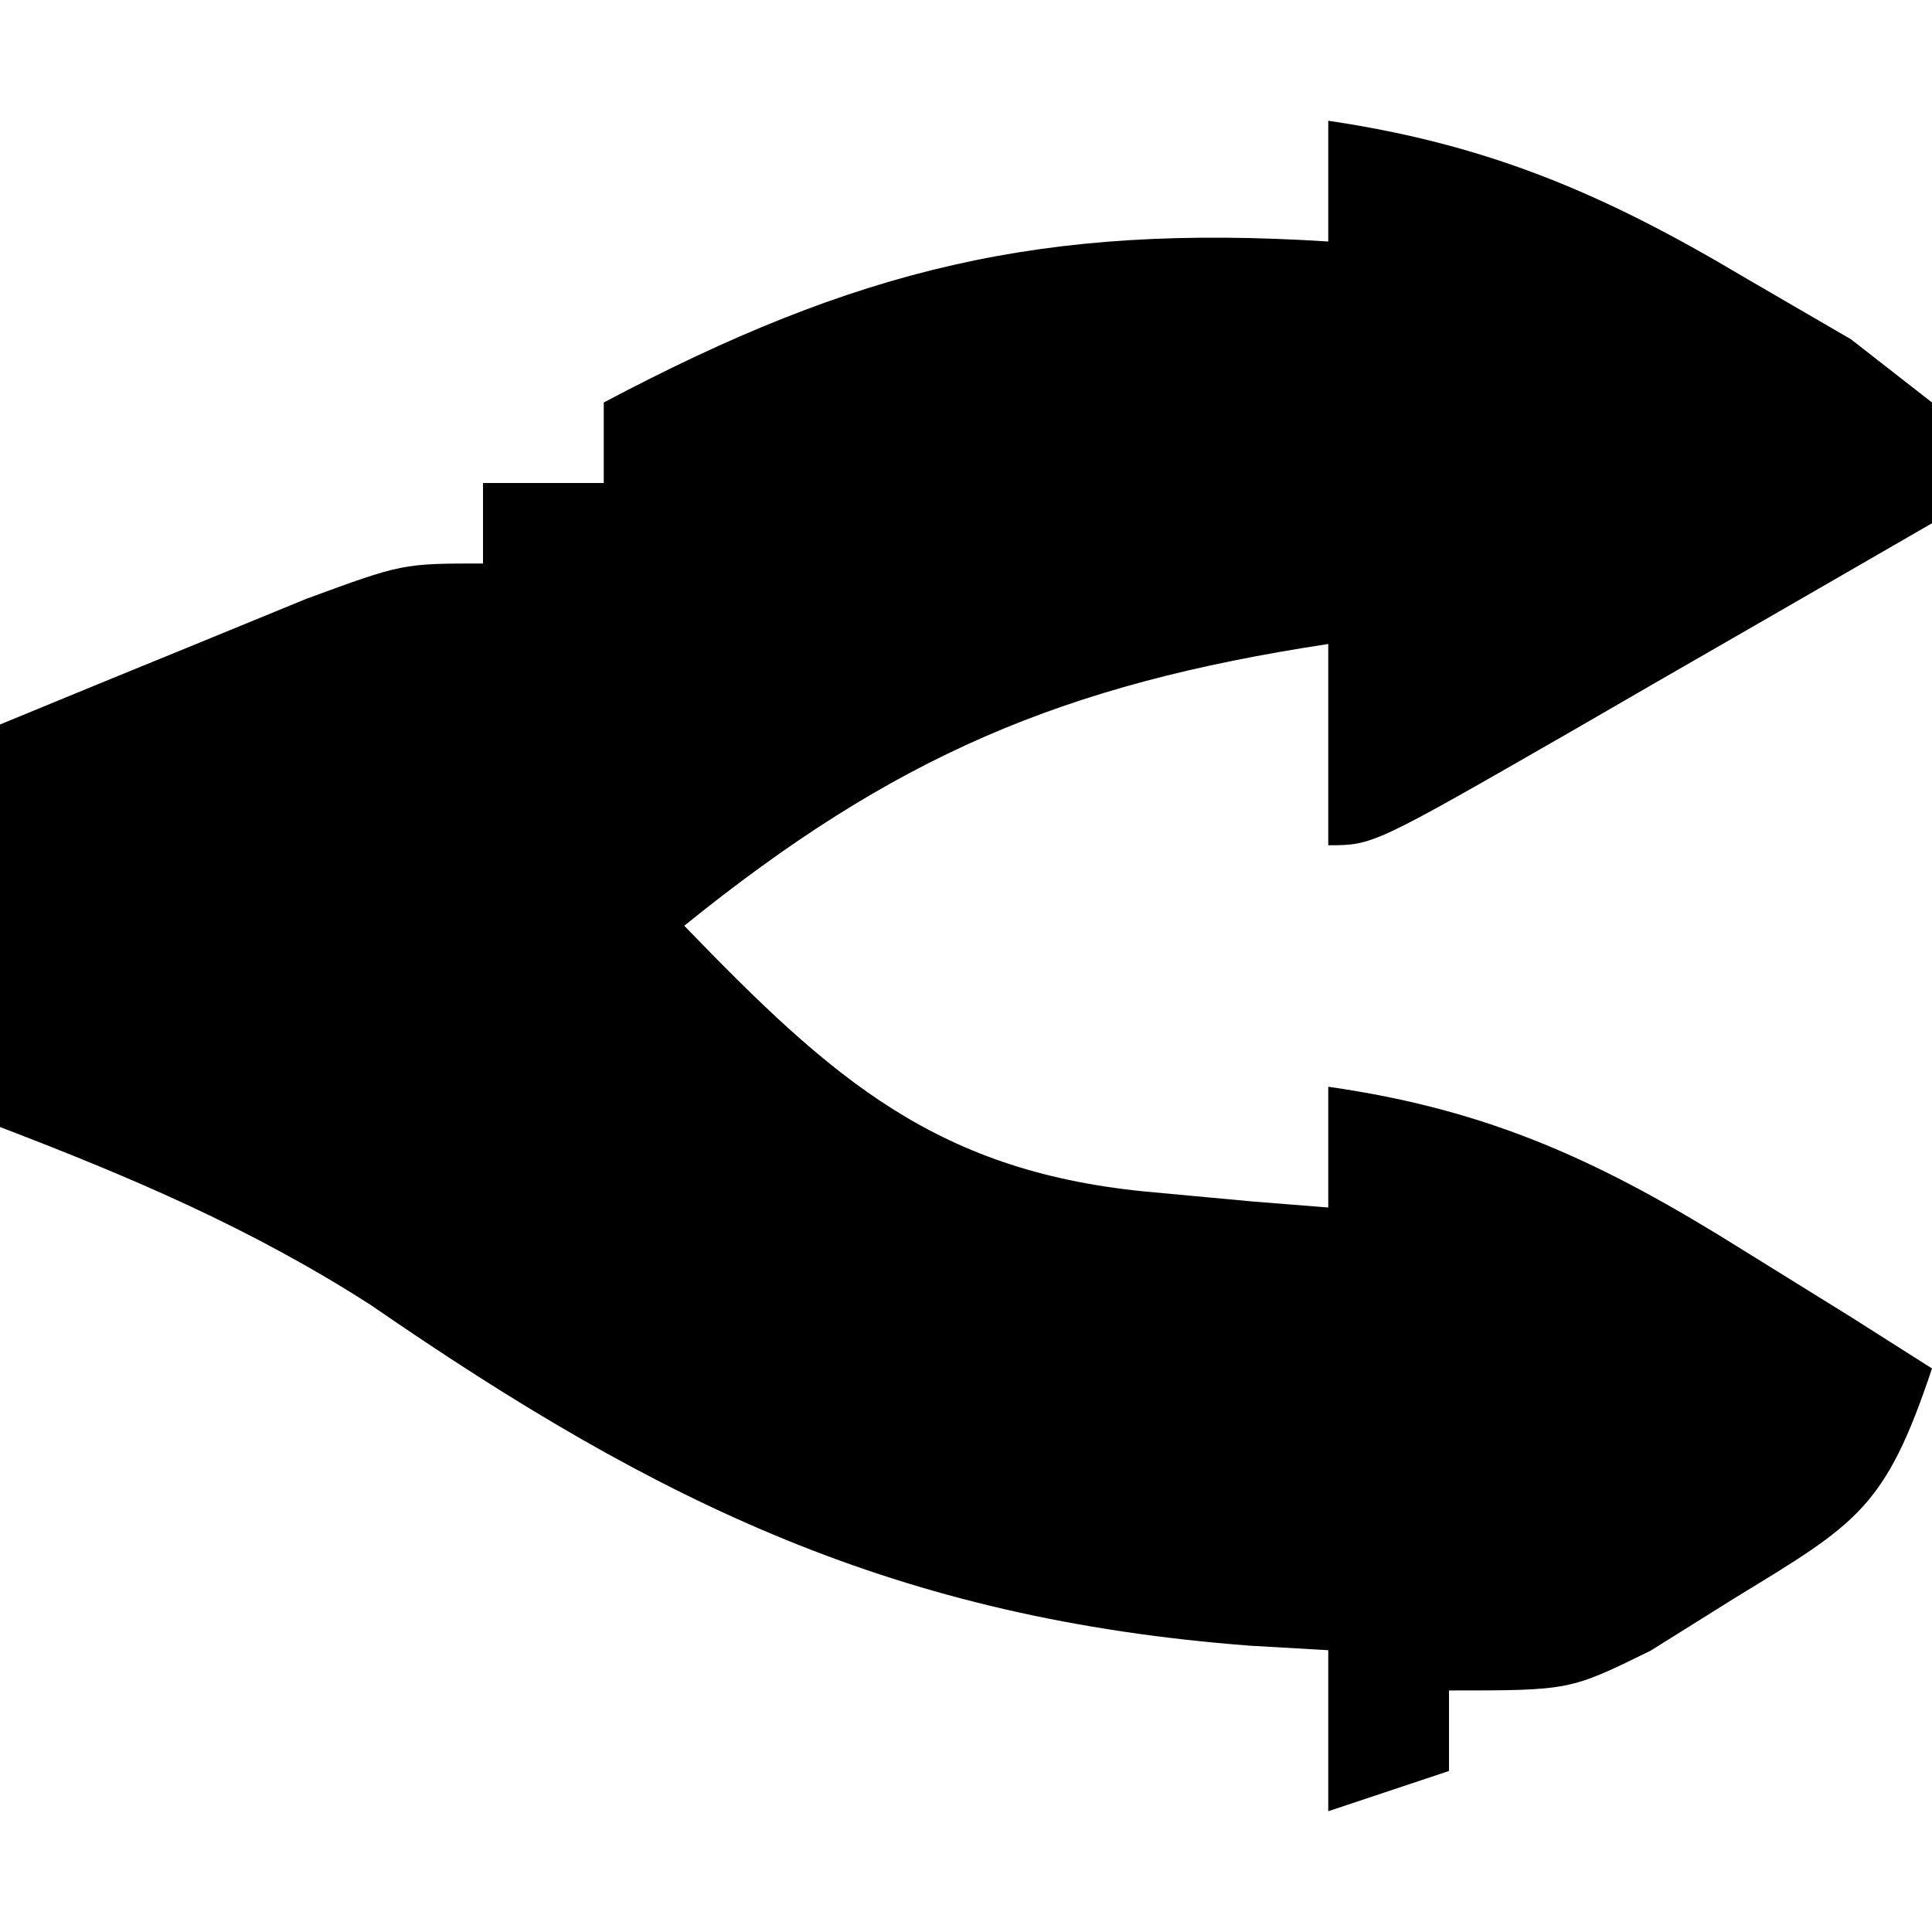
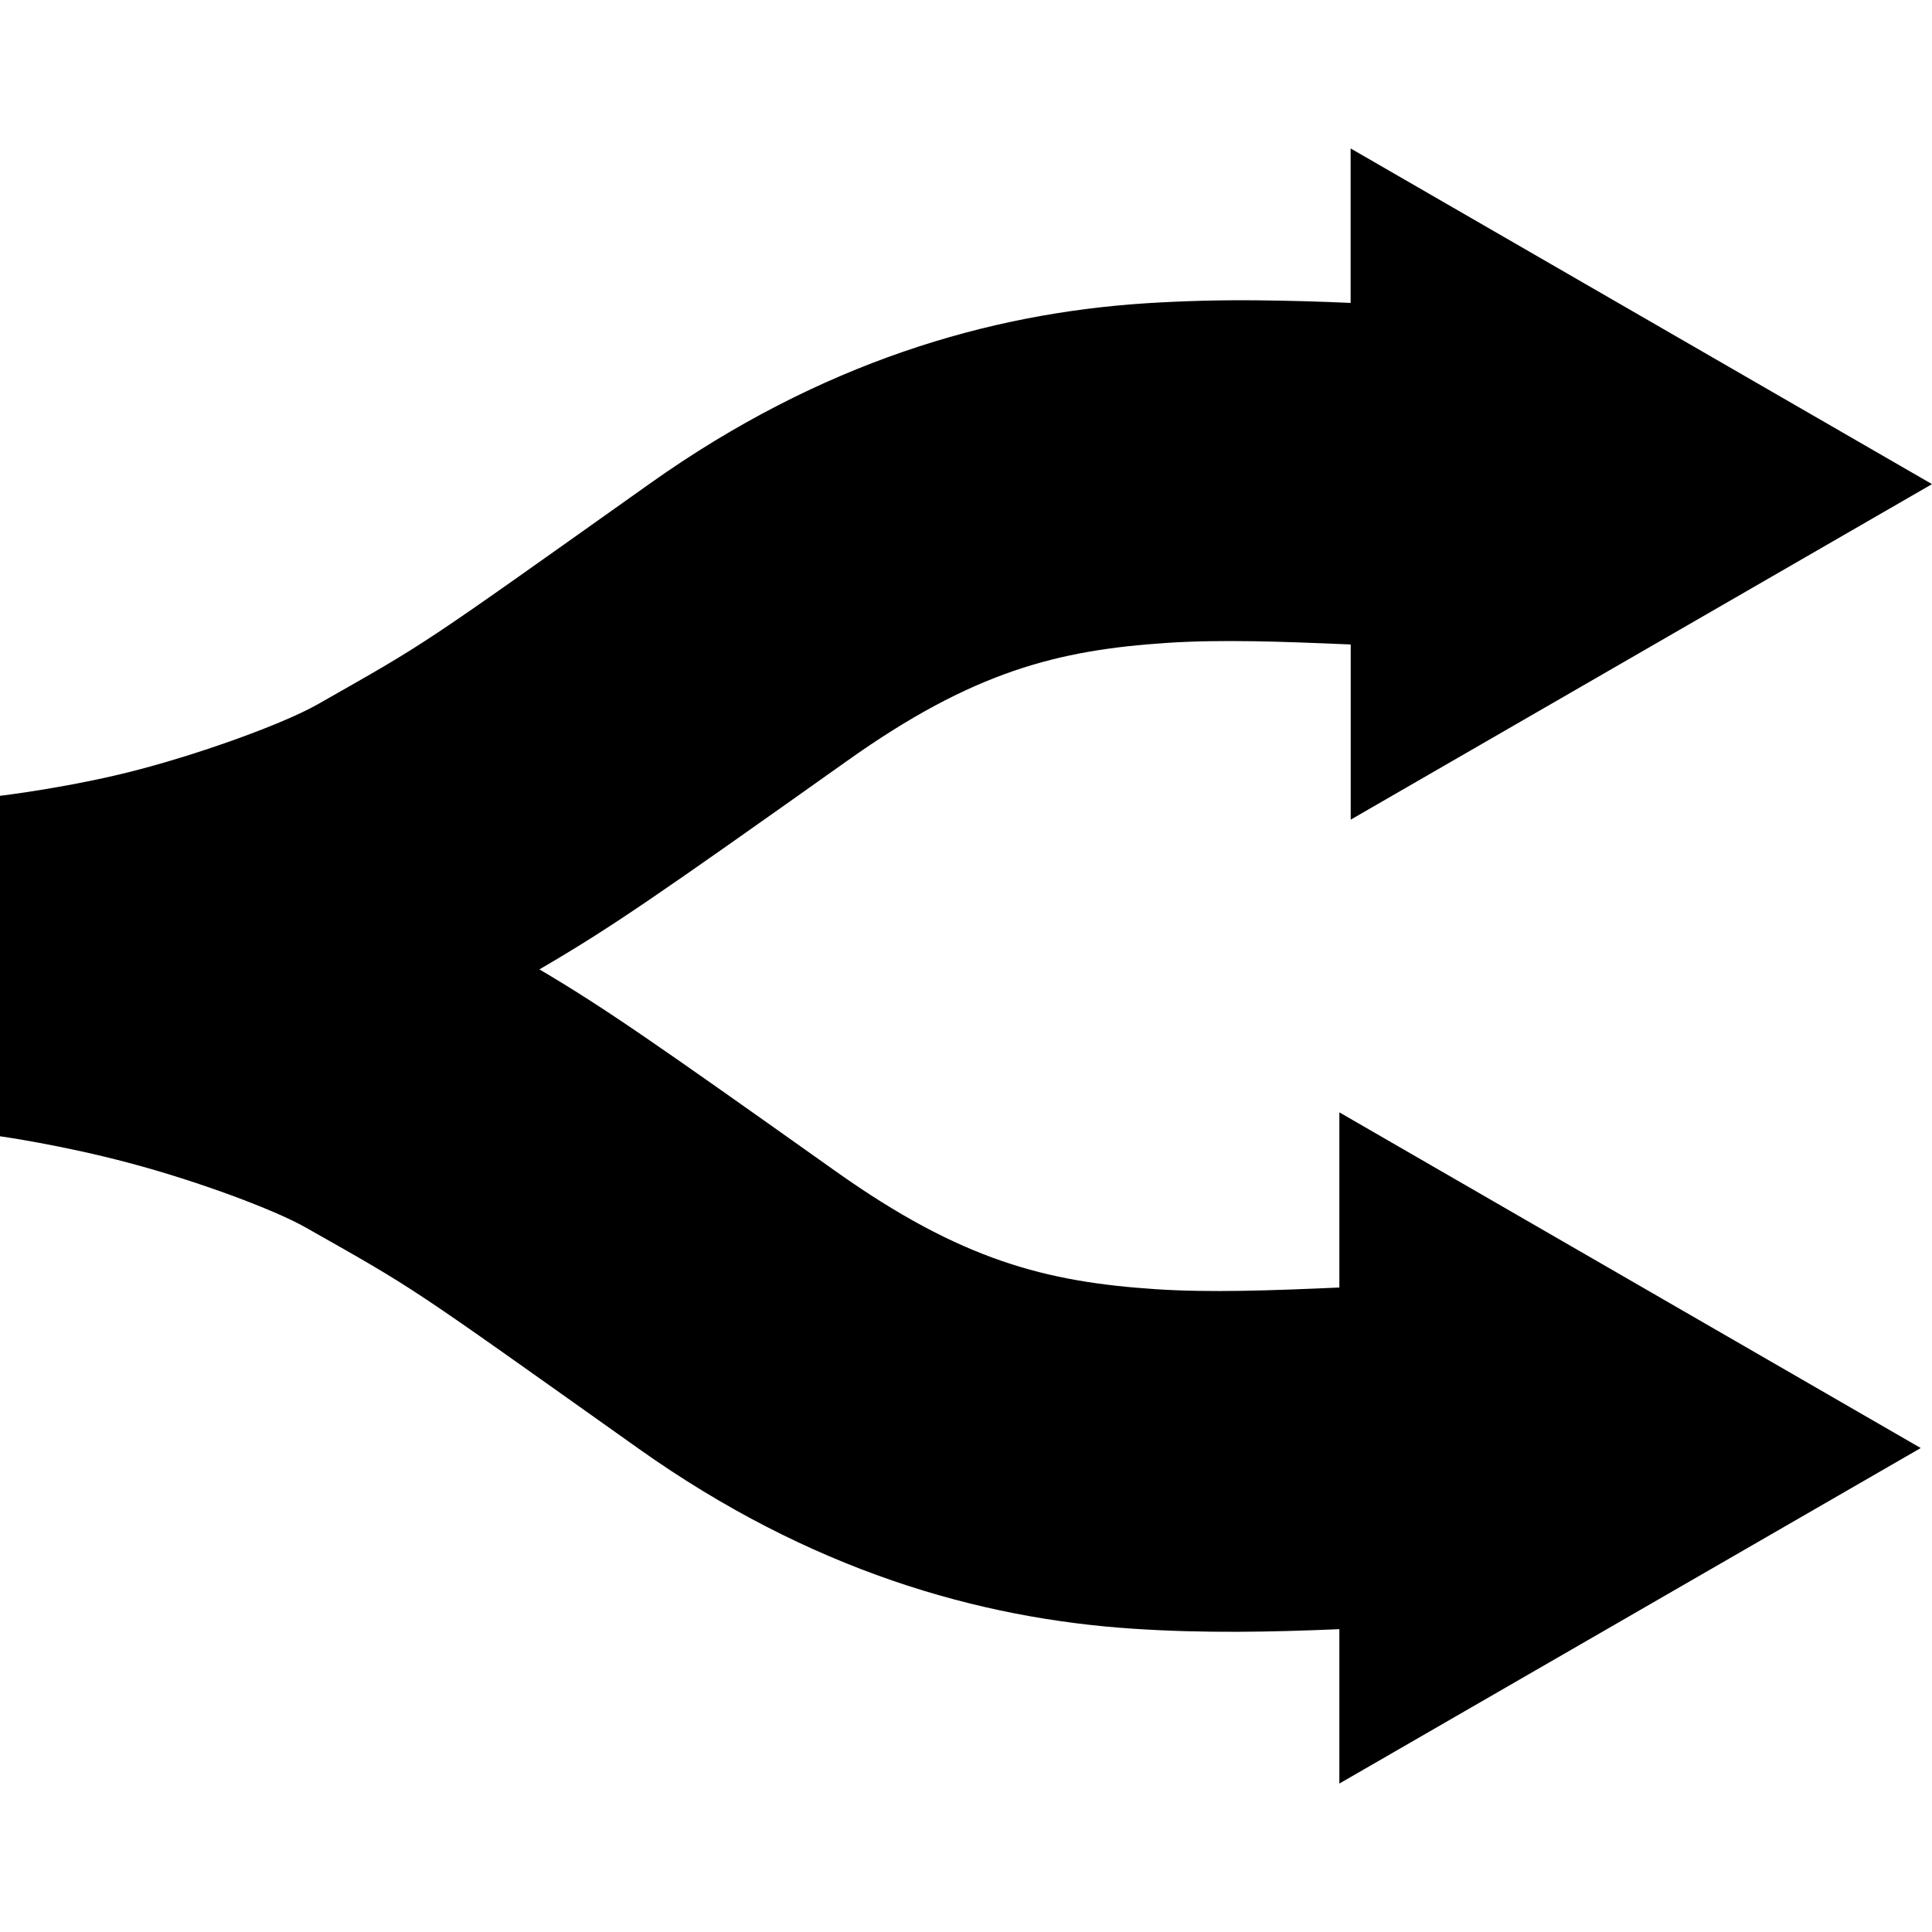
- <svg xmlns="http://www.w3.org/2000/svg" version="1.1" width="20" height="20" id="svg1" viewBox="0 0 48 48">
-   <defs id="defs1" />
-   <path d="m 33,3 c 3.98,0.588 6.862,1.82 10.312,3.875 0.883,0.513 1.766,1.026 2.676,1.555 0.664,0.518 1.328,1.036 2.012,1.57 0,0.99 0,1.98 0,3 -2.311,1.336 -4.624,2.669 -6.938,4 -0.659,0.382 -1.319,0.763 -1.998,1.156 -4.951,2.844 -4.951,2.844 -6.064,2.844 0,-1.65 0,-3.3 0,-5 -6.609,1.004 -10.792,2.79 -16,7 3.696,3.824 6.292,6.156 11.688,6.625 0.808,0.075 1.616,0.15 2.449,0.227 0.615,0.049 1.23,0.098 1.863,0.148 0,-0.99 0,-1.98 0,-3 4.062,0.578 6.848,1.891 10.312,4.062 0.883,0.548 1.766,1.096 2.676,1.66 0.664,0.422 1.328,0.843 2.012,1.277 -1.157,3.47 -1.857,3.847 -4.875,5.688 -0.699,0.437 -1.397,0.874 -2.117,1.324 -2.008,0.988 -2.008,0.988 -5.008,0.988 0,0.66 0,1.32 0,2 -0.99,0.33 -1.98,0.66 -3,1 0,-1.32 0,-2.64 0,-4 C 32.359,40.963 31.719,40.925 31.059,40.887 22.287,40.22 16.393,37.374 9.223,32.43 6.261,30.525 3.283,29.257 -8.4473381e-7,28 c 0,-3.3 0,-6.6 0,-10 C 1.623,17.329 3.249,16.663 4.875,16 c 0.905,-0.371 1.81,-0.743 2.742,-1.125 2.383,-0.875 2.383,-0.875 4.383,-0.875 0,-0.66 0,-1.32 0,-2 0.99,0 1.98,0 3,0 0,-0.66 0,-1.32 0,-2 6.285,-3.328 10.887,-4.452 18,-4 0,-0.99 0,-1.98 0,-3 z" fill="#93a2b8" id="path1" style="fill:#000000" />
+ <svg xmlns="http://www.w3.org/2000/svg" role="img" viewBox="0 0 24 24">
+   <path d="M16.778 1.844v1.919q-.569-.026-1.138-.032-.708-.008-1.415.037c-1.93.126-4.023.728-6.149 2.237-2.911 2.066-2.731 1.95-4.14 2.75-.396.223-1.342.574-2.185.798-.841.225-1.753.333-1.751.333v4.229s.768.108 1.61.333c.842.224 1.789.575 2.185.799 1.41.798 1.228.683 4.14 2.75 2.126 1.509 4.22 2.11 6.148 2.236.88.058 1.716.041 2.555.005v1.918l7.222-4.168-7.222-4.17v2.176c-.86.038-1.611.065-2.278.021-1.364-.09-2.417-.357-3.979-1.465-2.244-1.593-2.866-2.027-3.68-2.508.889-.518 1.449-.906 3.822-2.59 1.56-1.109 2.614-1.377 3.978-1.466.667-.044 1.418-.017 2.278.02v2.176L24 6.014Z" />
</svg>
